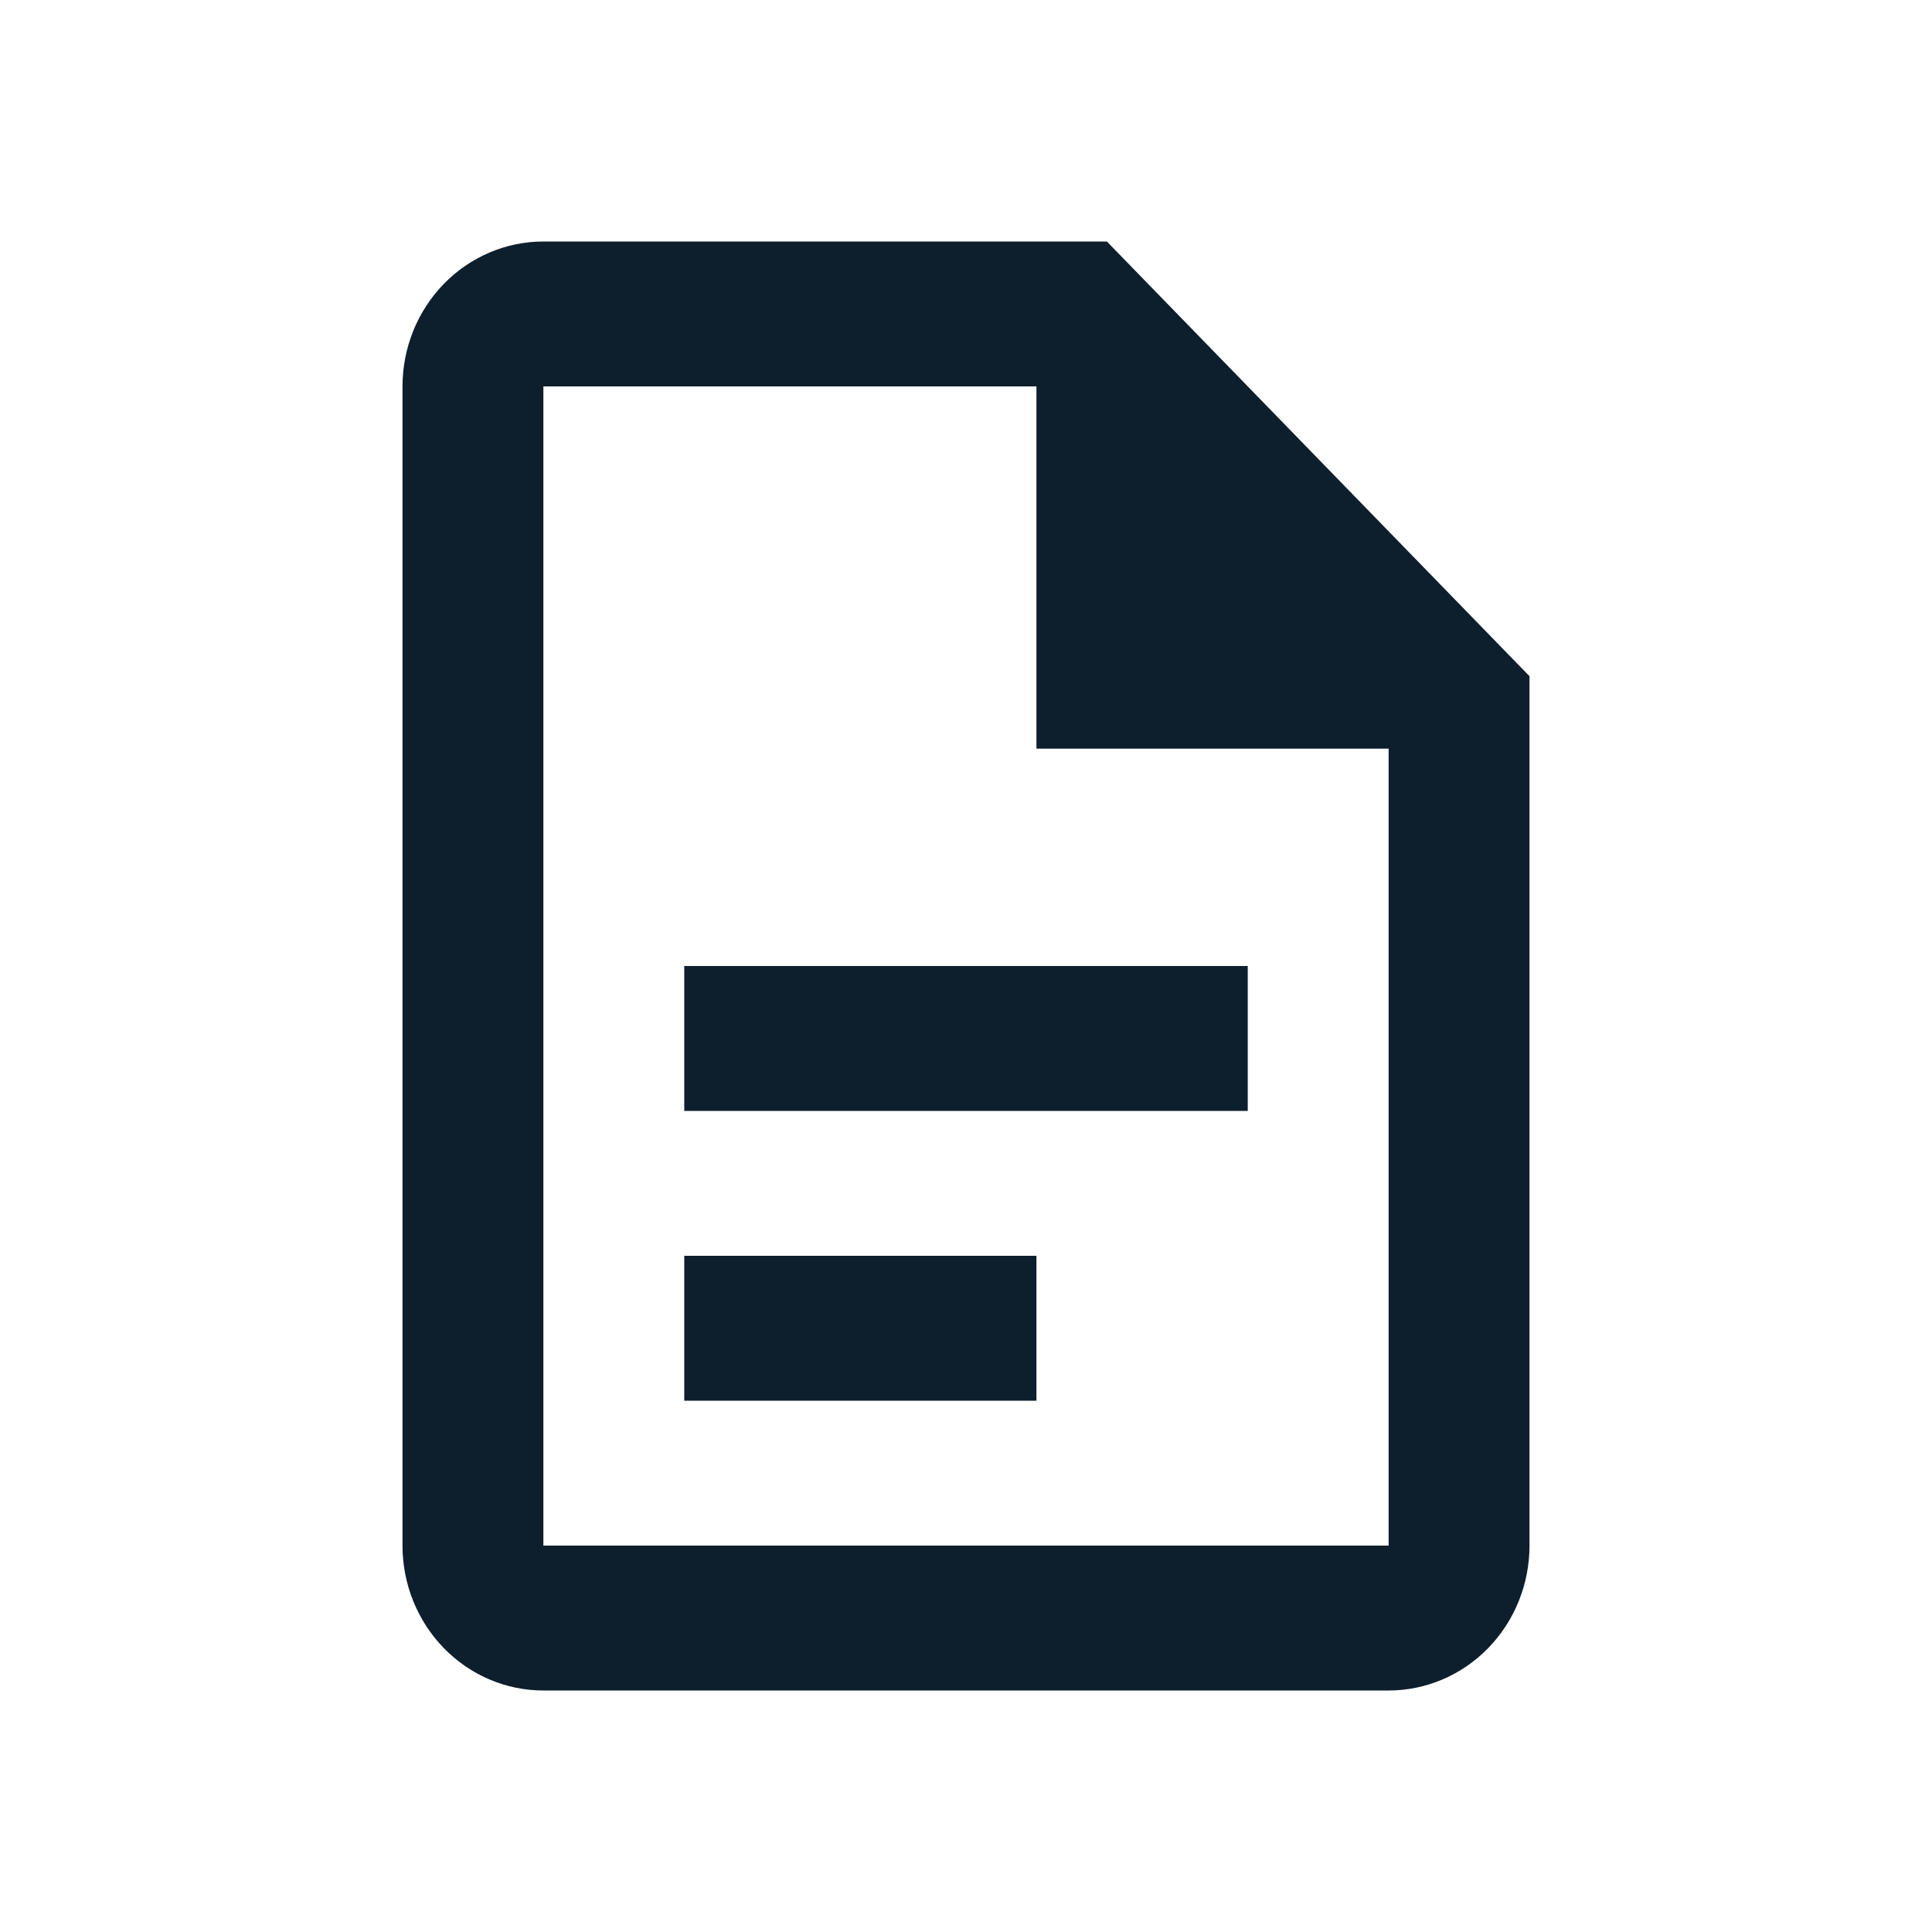
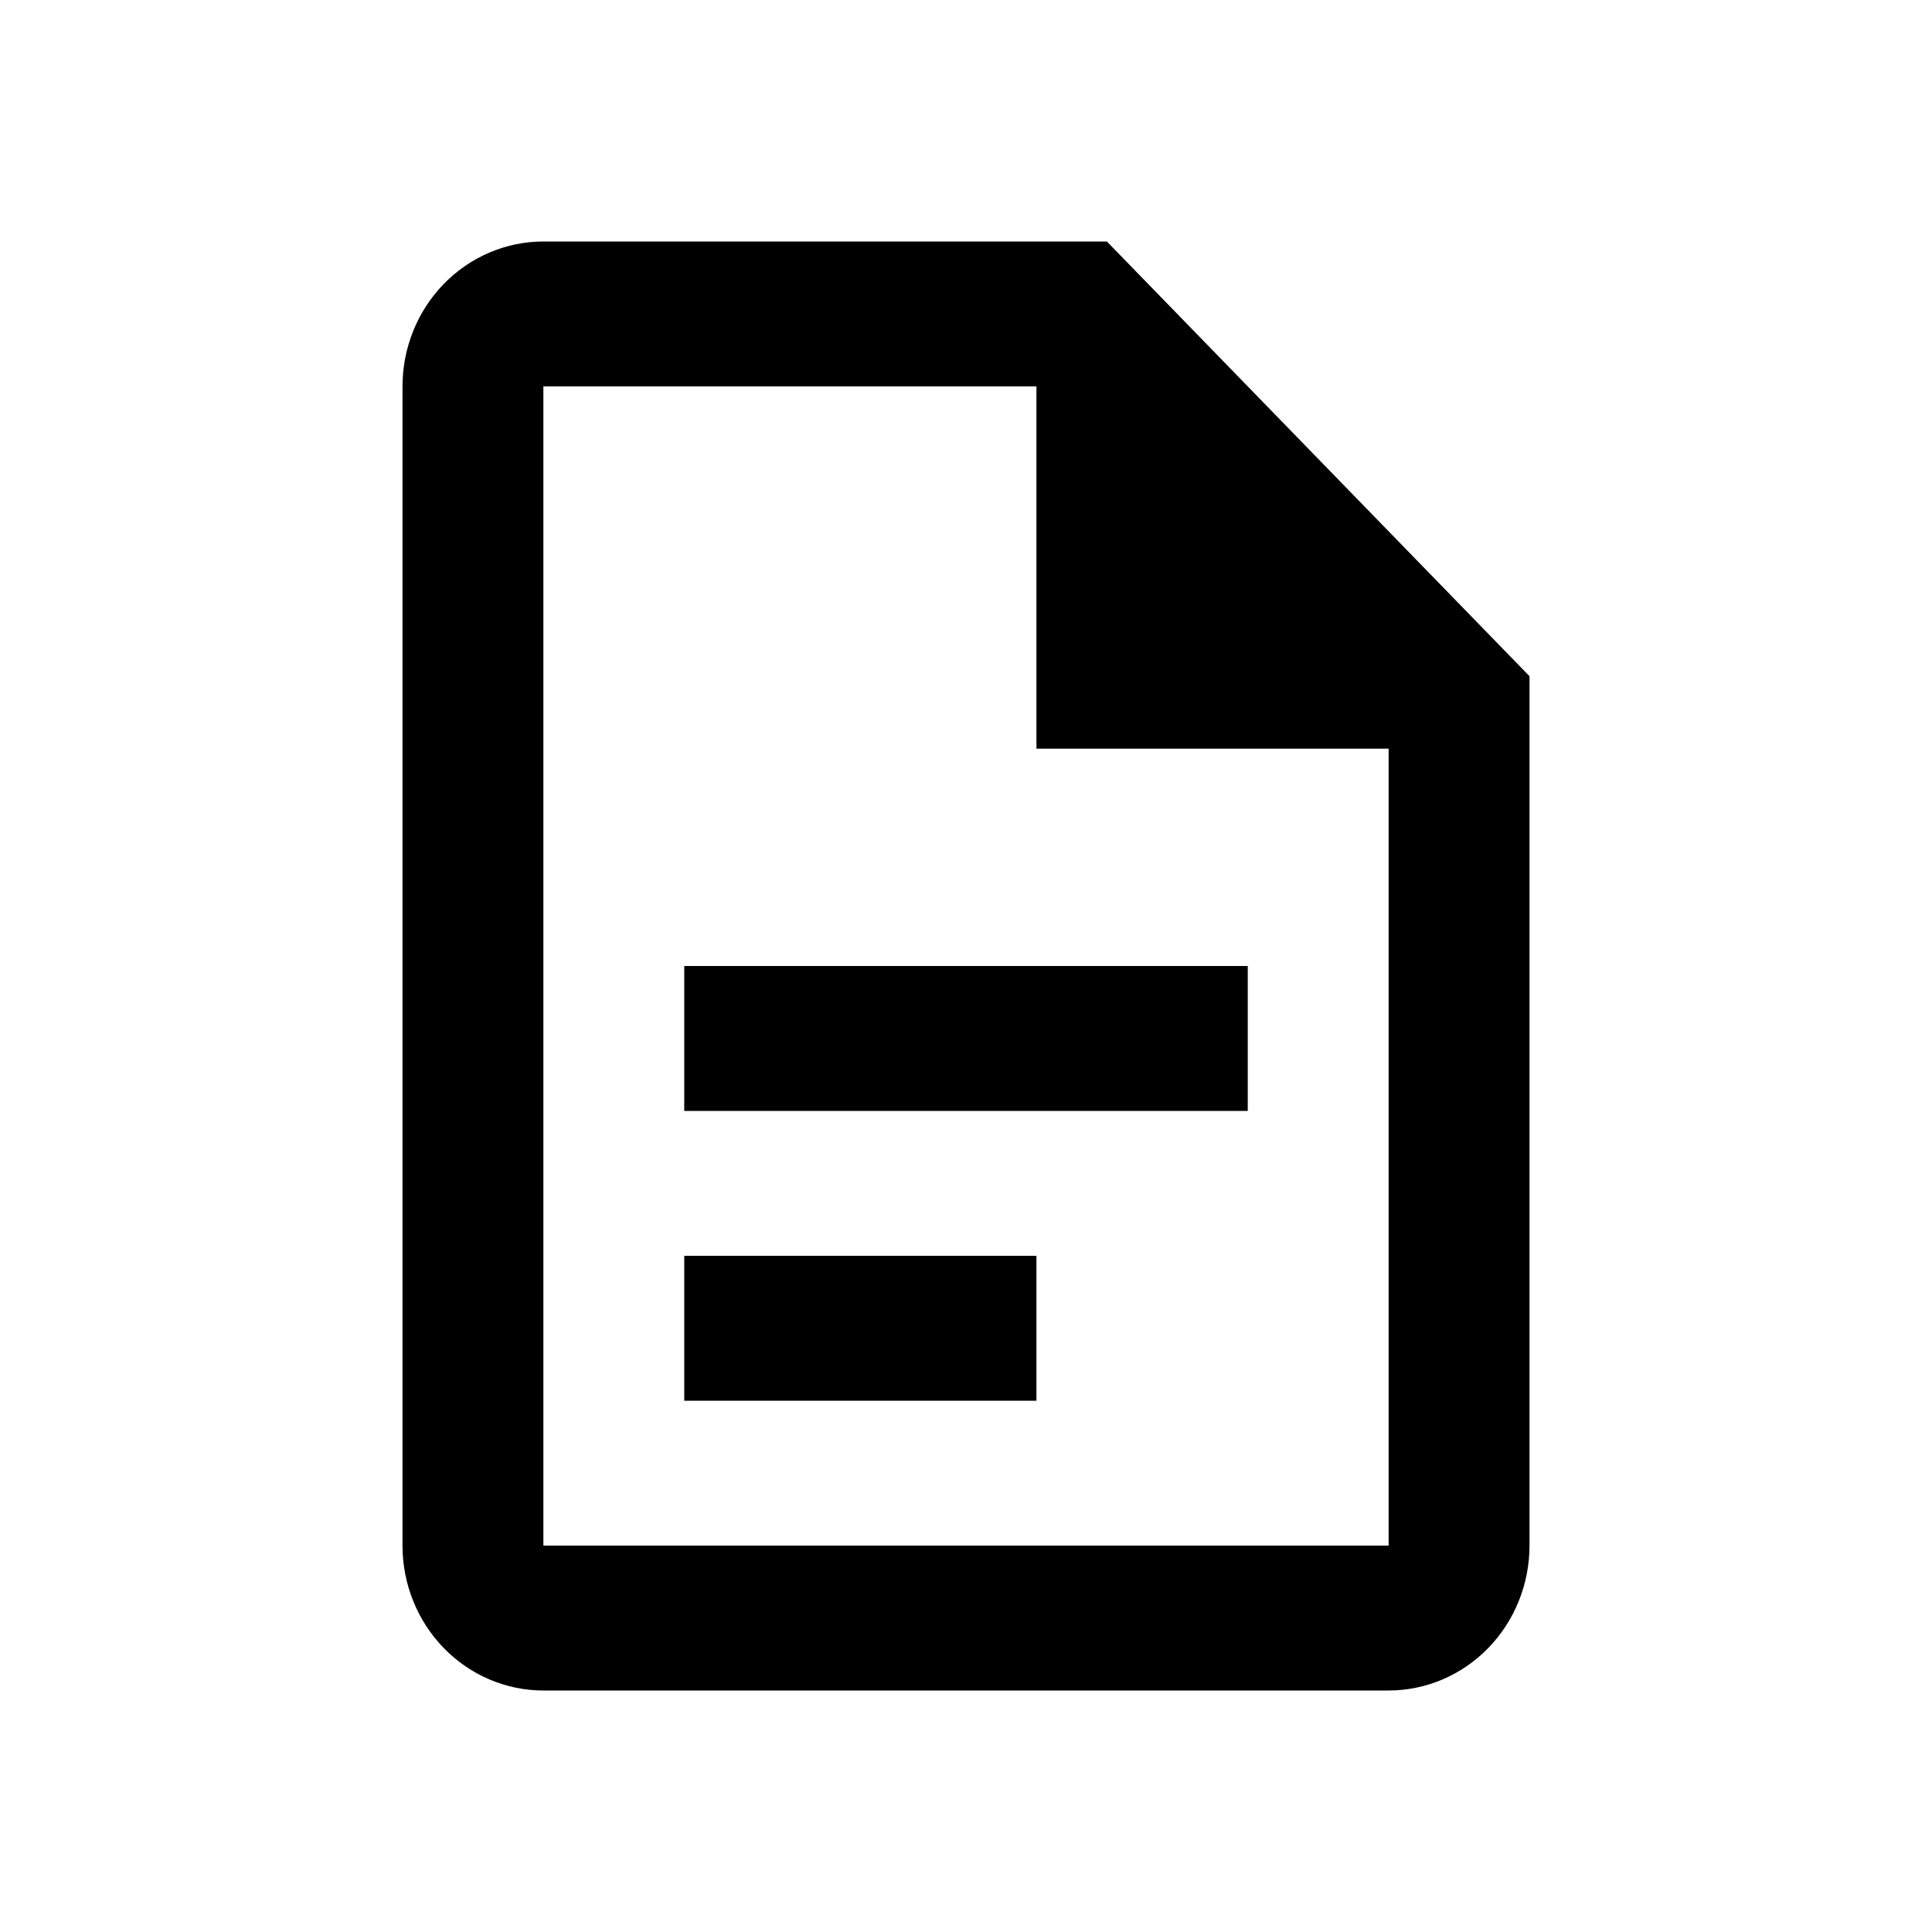
<svg xmlns="http://www.w3.org/2000/svg" width="24" height="24" viewBox="0 0 24 24" fill="none">
-   <path d="M6.75 3C6.286 3 5.841 3.19 5.513 3.527C5.184 3.865 5 4.323 5 4.8V19.2C5 19.677 5.184 20.135 5.513 20.473C5.841 20.81 6.286 21 6.75 21H17.25C17.714 21 18.159 20.81 18.487 20.473C18.816 20.135 19 19.677 19 19.2V8.4L13.75 3H6.75ZM6.75 4.8H12.875V9.3H17.25V19.2H6.75V4.8ZM8.5 12V13.8H15.5V12H8.5ZM8.5 15.6V17.4H12.875V15.6H8.5Z" fill="#0D1F2D" />
+   <path d="M6.75 3C6.286 3 5.841 3.19 5.513 3.527C5.184 3.865 5 4.323 5 4.8V19.2C5 19.677 5.184 20.135 5.513 20.473C5.841 20.81 6.286 21 6.75 21H17.25C17.714 21 18.159 20.81 18.487 20.473C18.816 20.135 19 19.677 19 19.2V8.4L13.75 3H6.75ZM6.75 4.8H12.875V9.3H17.25V19.2H6.75V4.8ZM8.5 12V13.8H15.5V12H8.5ZM8.5 15.6V17.4H12.875V15.6H8.5Z" fill="currentColor" />
</svg>
